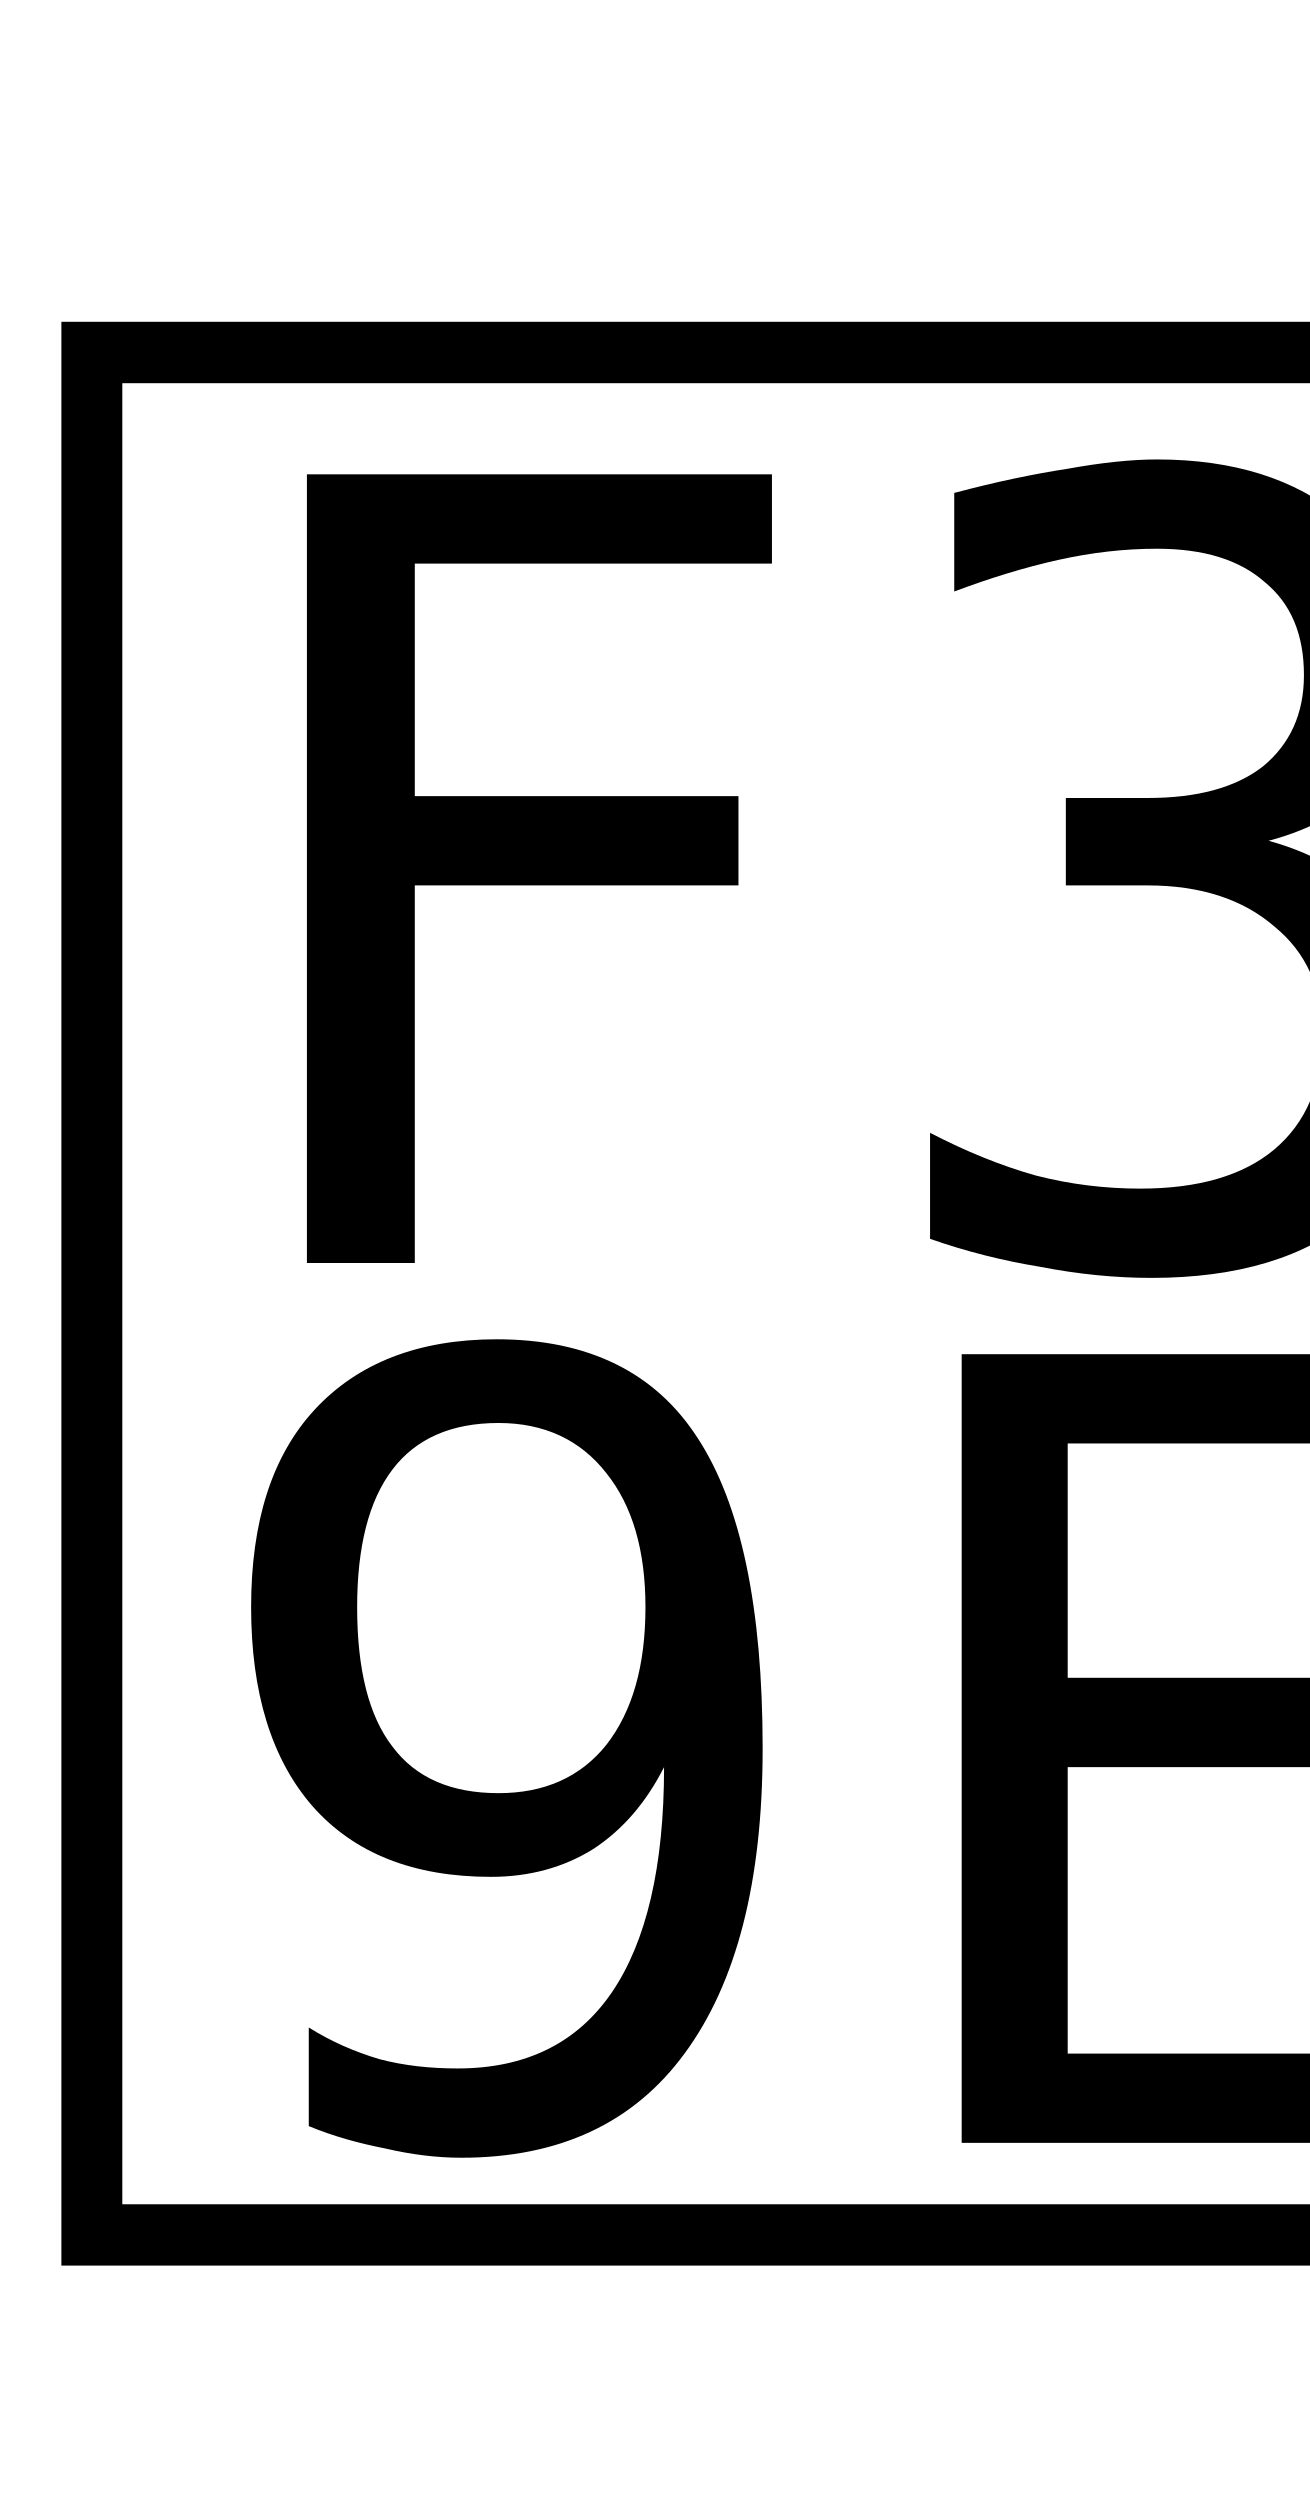
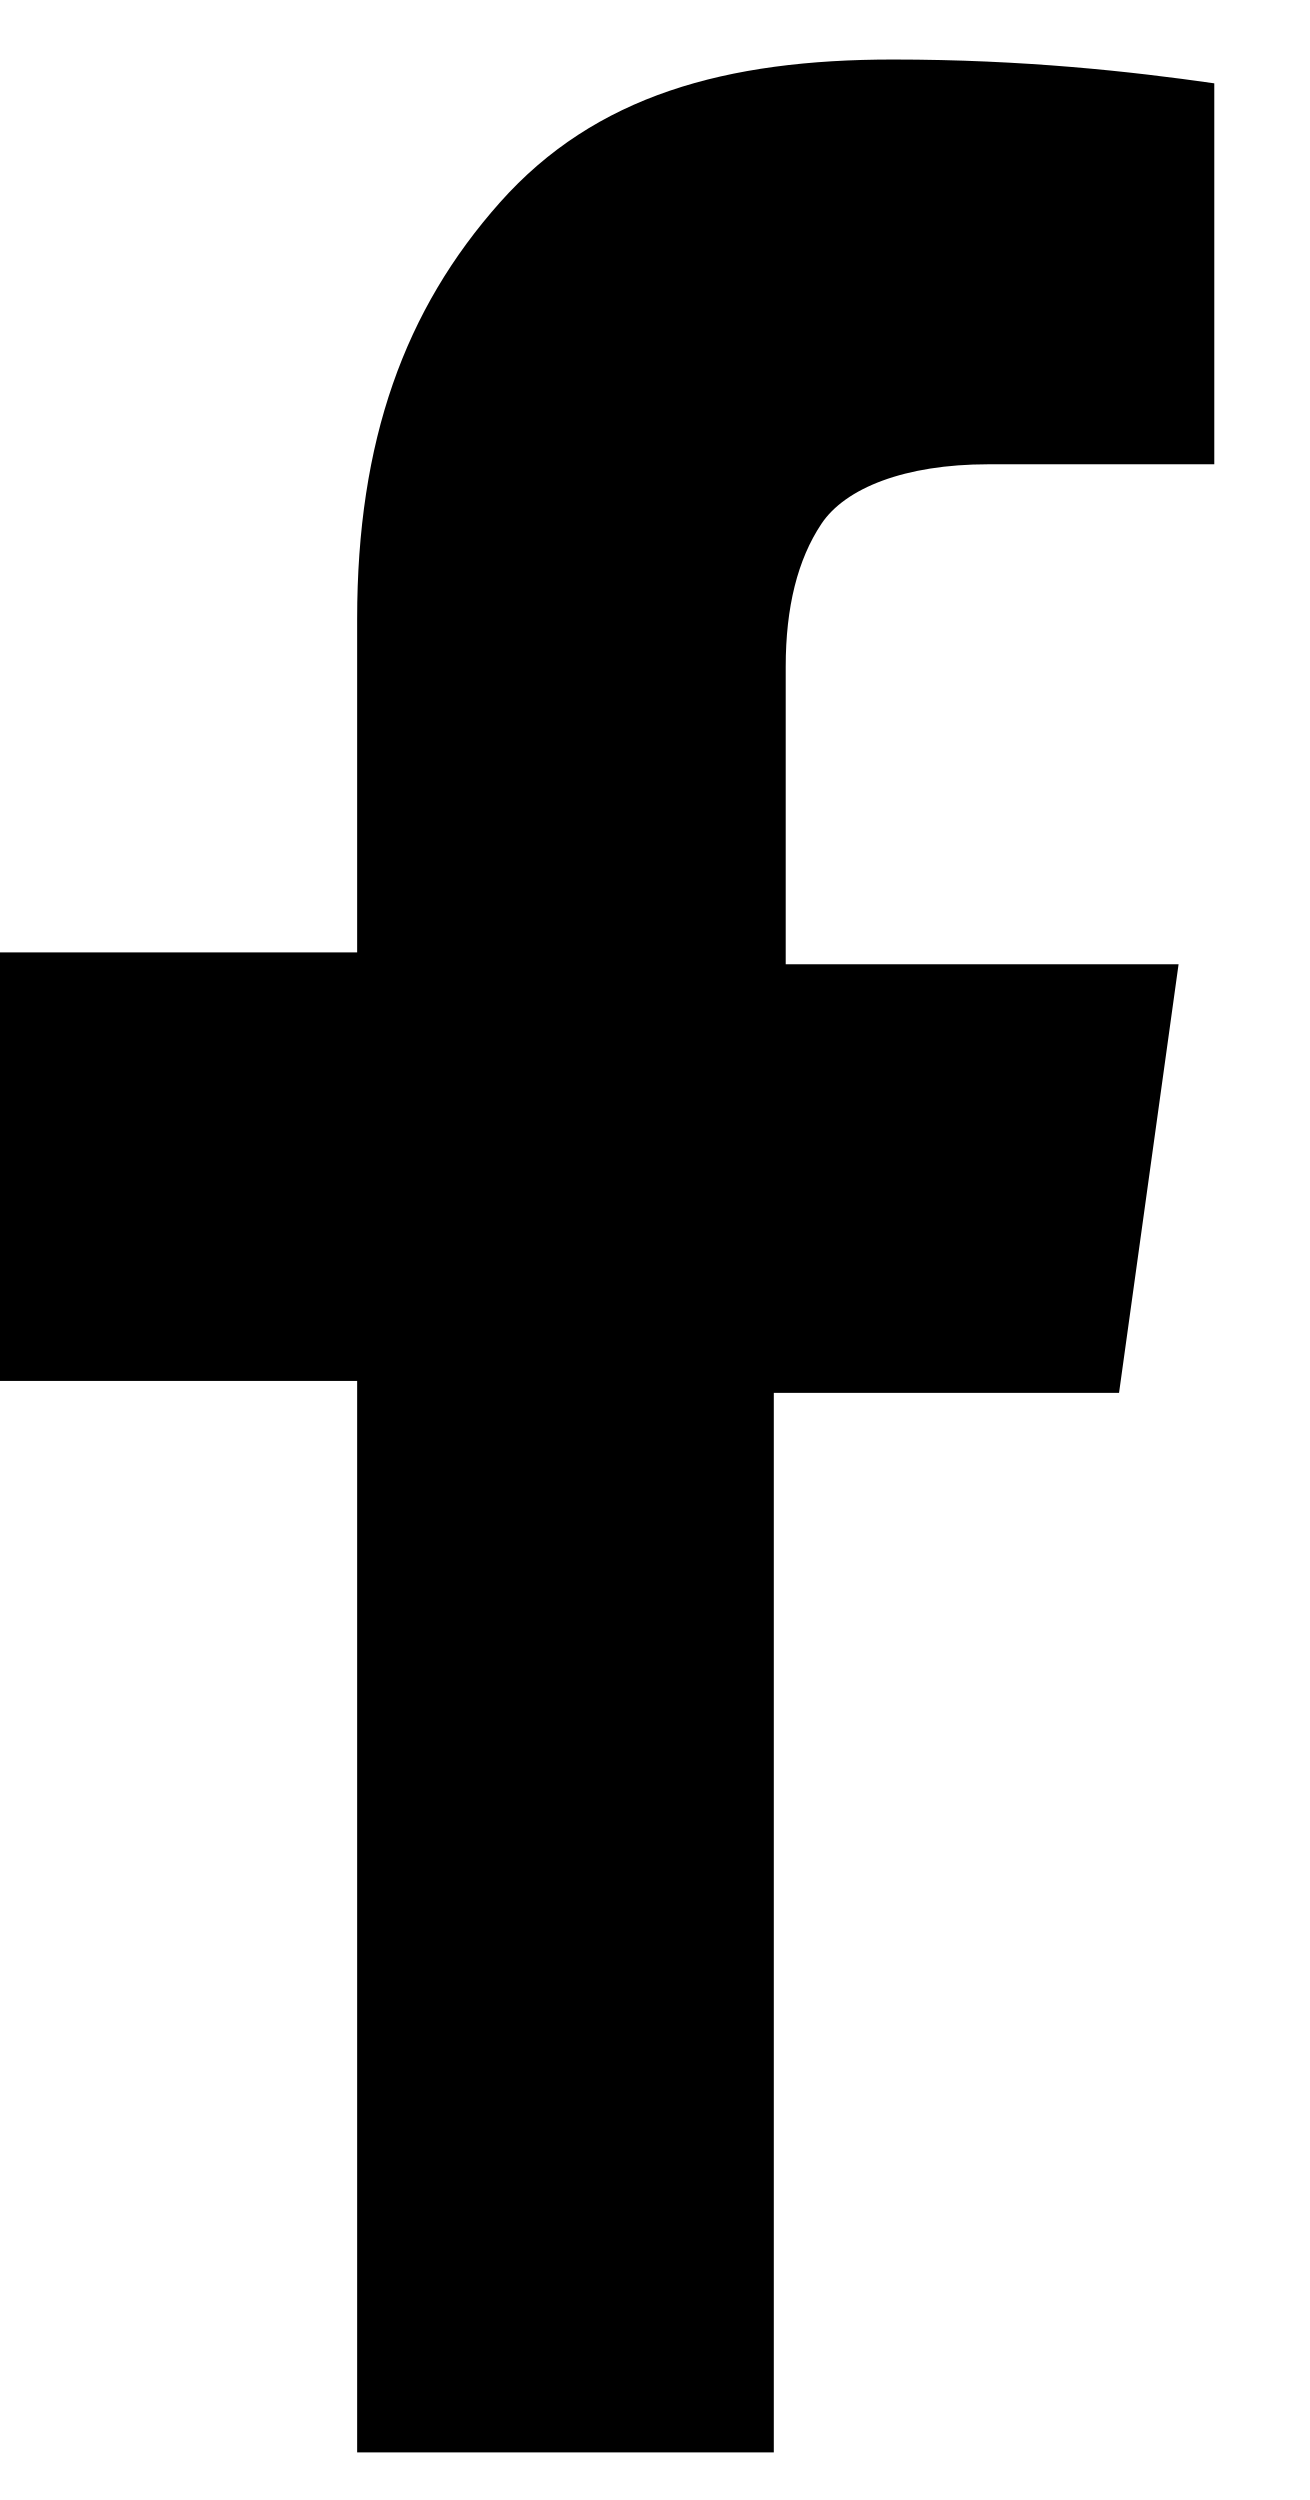
- <svg xmlns="http://www.w3.org/2000/svg" width="11px" height="21px" viewBox="0 0 11 21" version="1.1">
-   <defs />
-   <g id="Page-1" stroke="none" stroke-width="1" fill="none" fill-rule="evenodd" font-family="FontAwesome5BrandsRegular, Font Awesome 5 Brands" font-size="20" font-weight="normal">
-     <g id="Themen" transform="translate(-885, -3032)" fill="#000000">
+ <svg xmlns="http://www.w3.org/2000/svg" version="1.1" id="Layer_1" x="0px" y="0px" viewBox="0 0 11 21" style="enable-background:new 0 0 11 21;" xml:space="preserve">
+   <style type="text/css">
+ 	.st0{enable-background:new    ;}
+ </style>
+   <g id="Page-1">
+     <g id="Themen" transform="translate(-885, -3032)">
      <g id="Group-5" transform="translate(33, 2697)">
-         <text id="">
-           <tspan x="852" y="353"></tspan>
-         </text>
+         <g class="st0">
+           <path d="M855,346.6h-3V343h3v-2.8c0-1.5,0.4-2.6,1.2-3.5s1.9-1.2,3.3-1.2c1.1,0,2,0.1,2.7,0.2v3.2h-1.9c-0.7,0-1.2,0.2-1.4,0.5      c-0.2,0.3-0.3,0.7-0.3,1.2v2.5h3.3l-0.5,3.6h-2.9v8.9H855V346.6z" />
+         </g>
      </g>
    </g>
  </g>
</svg>
